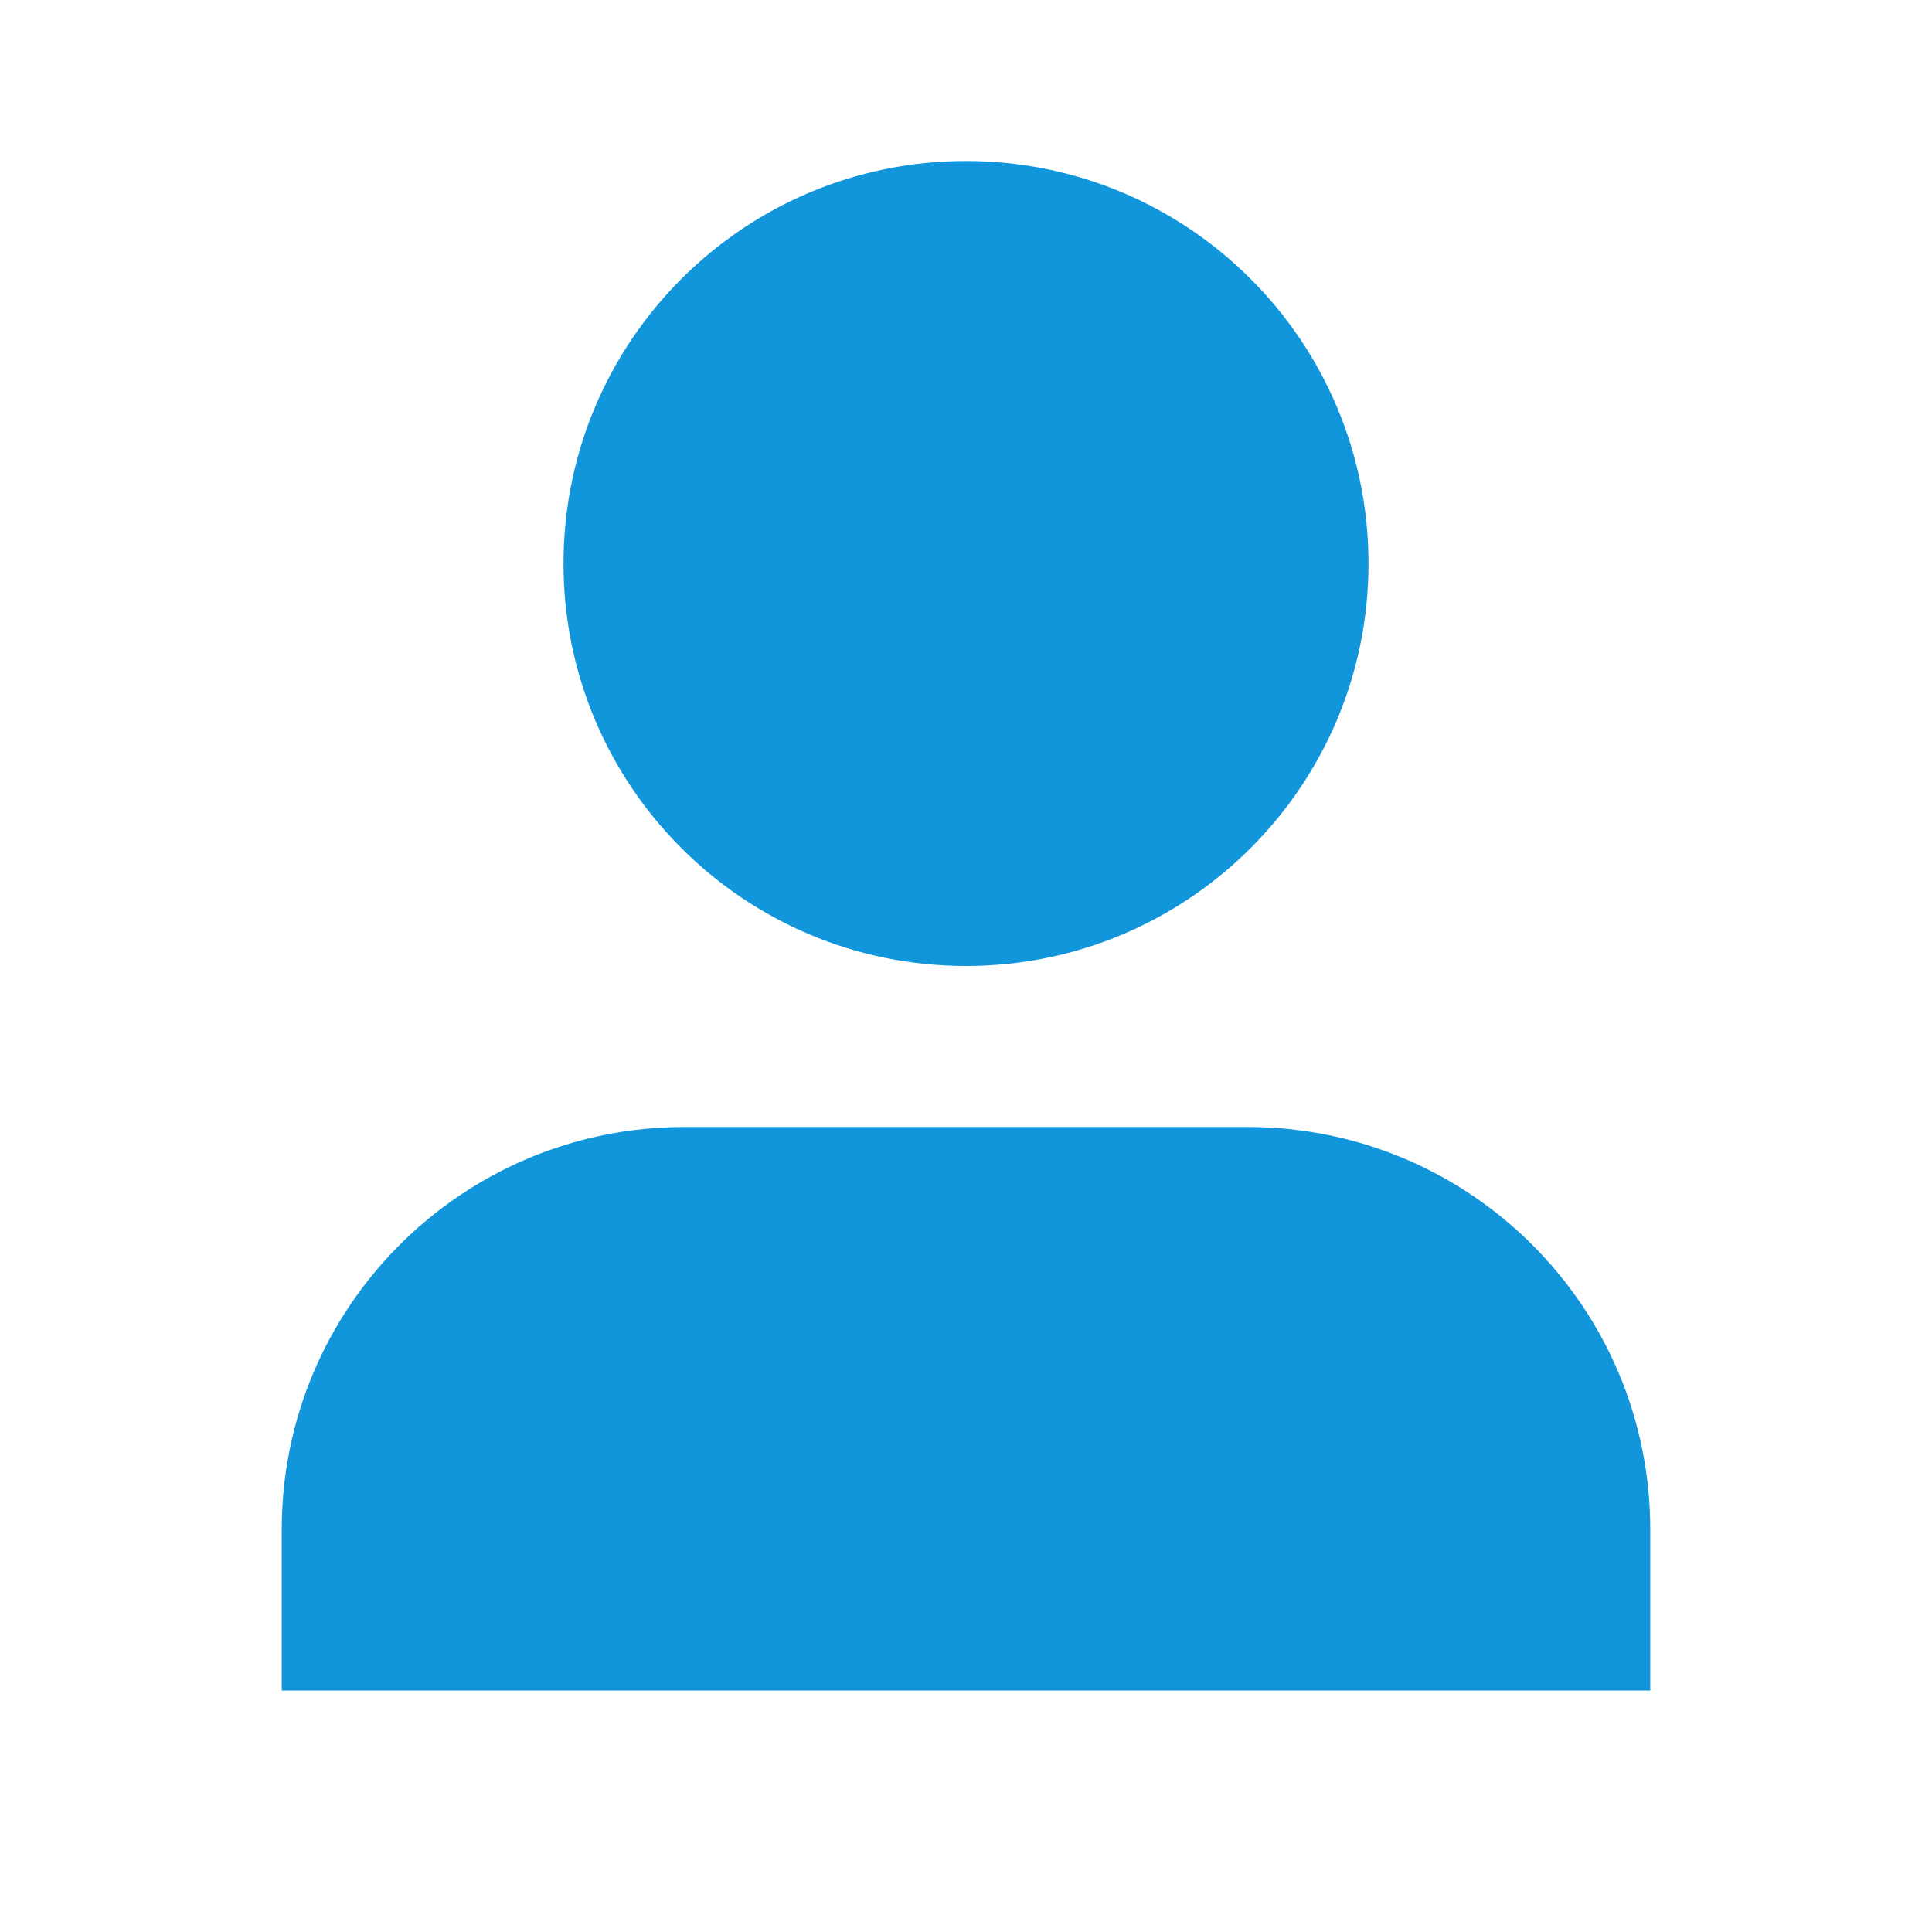
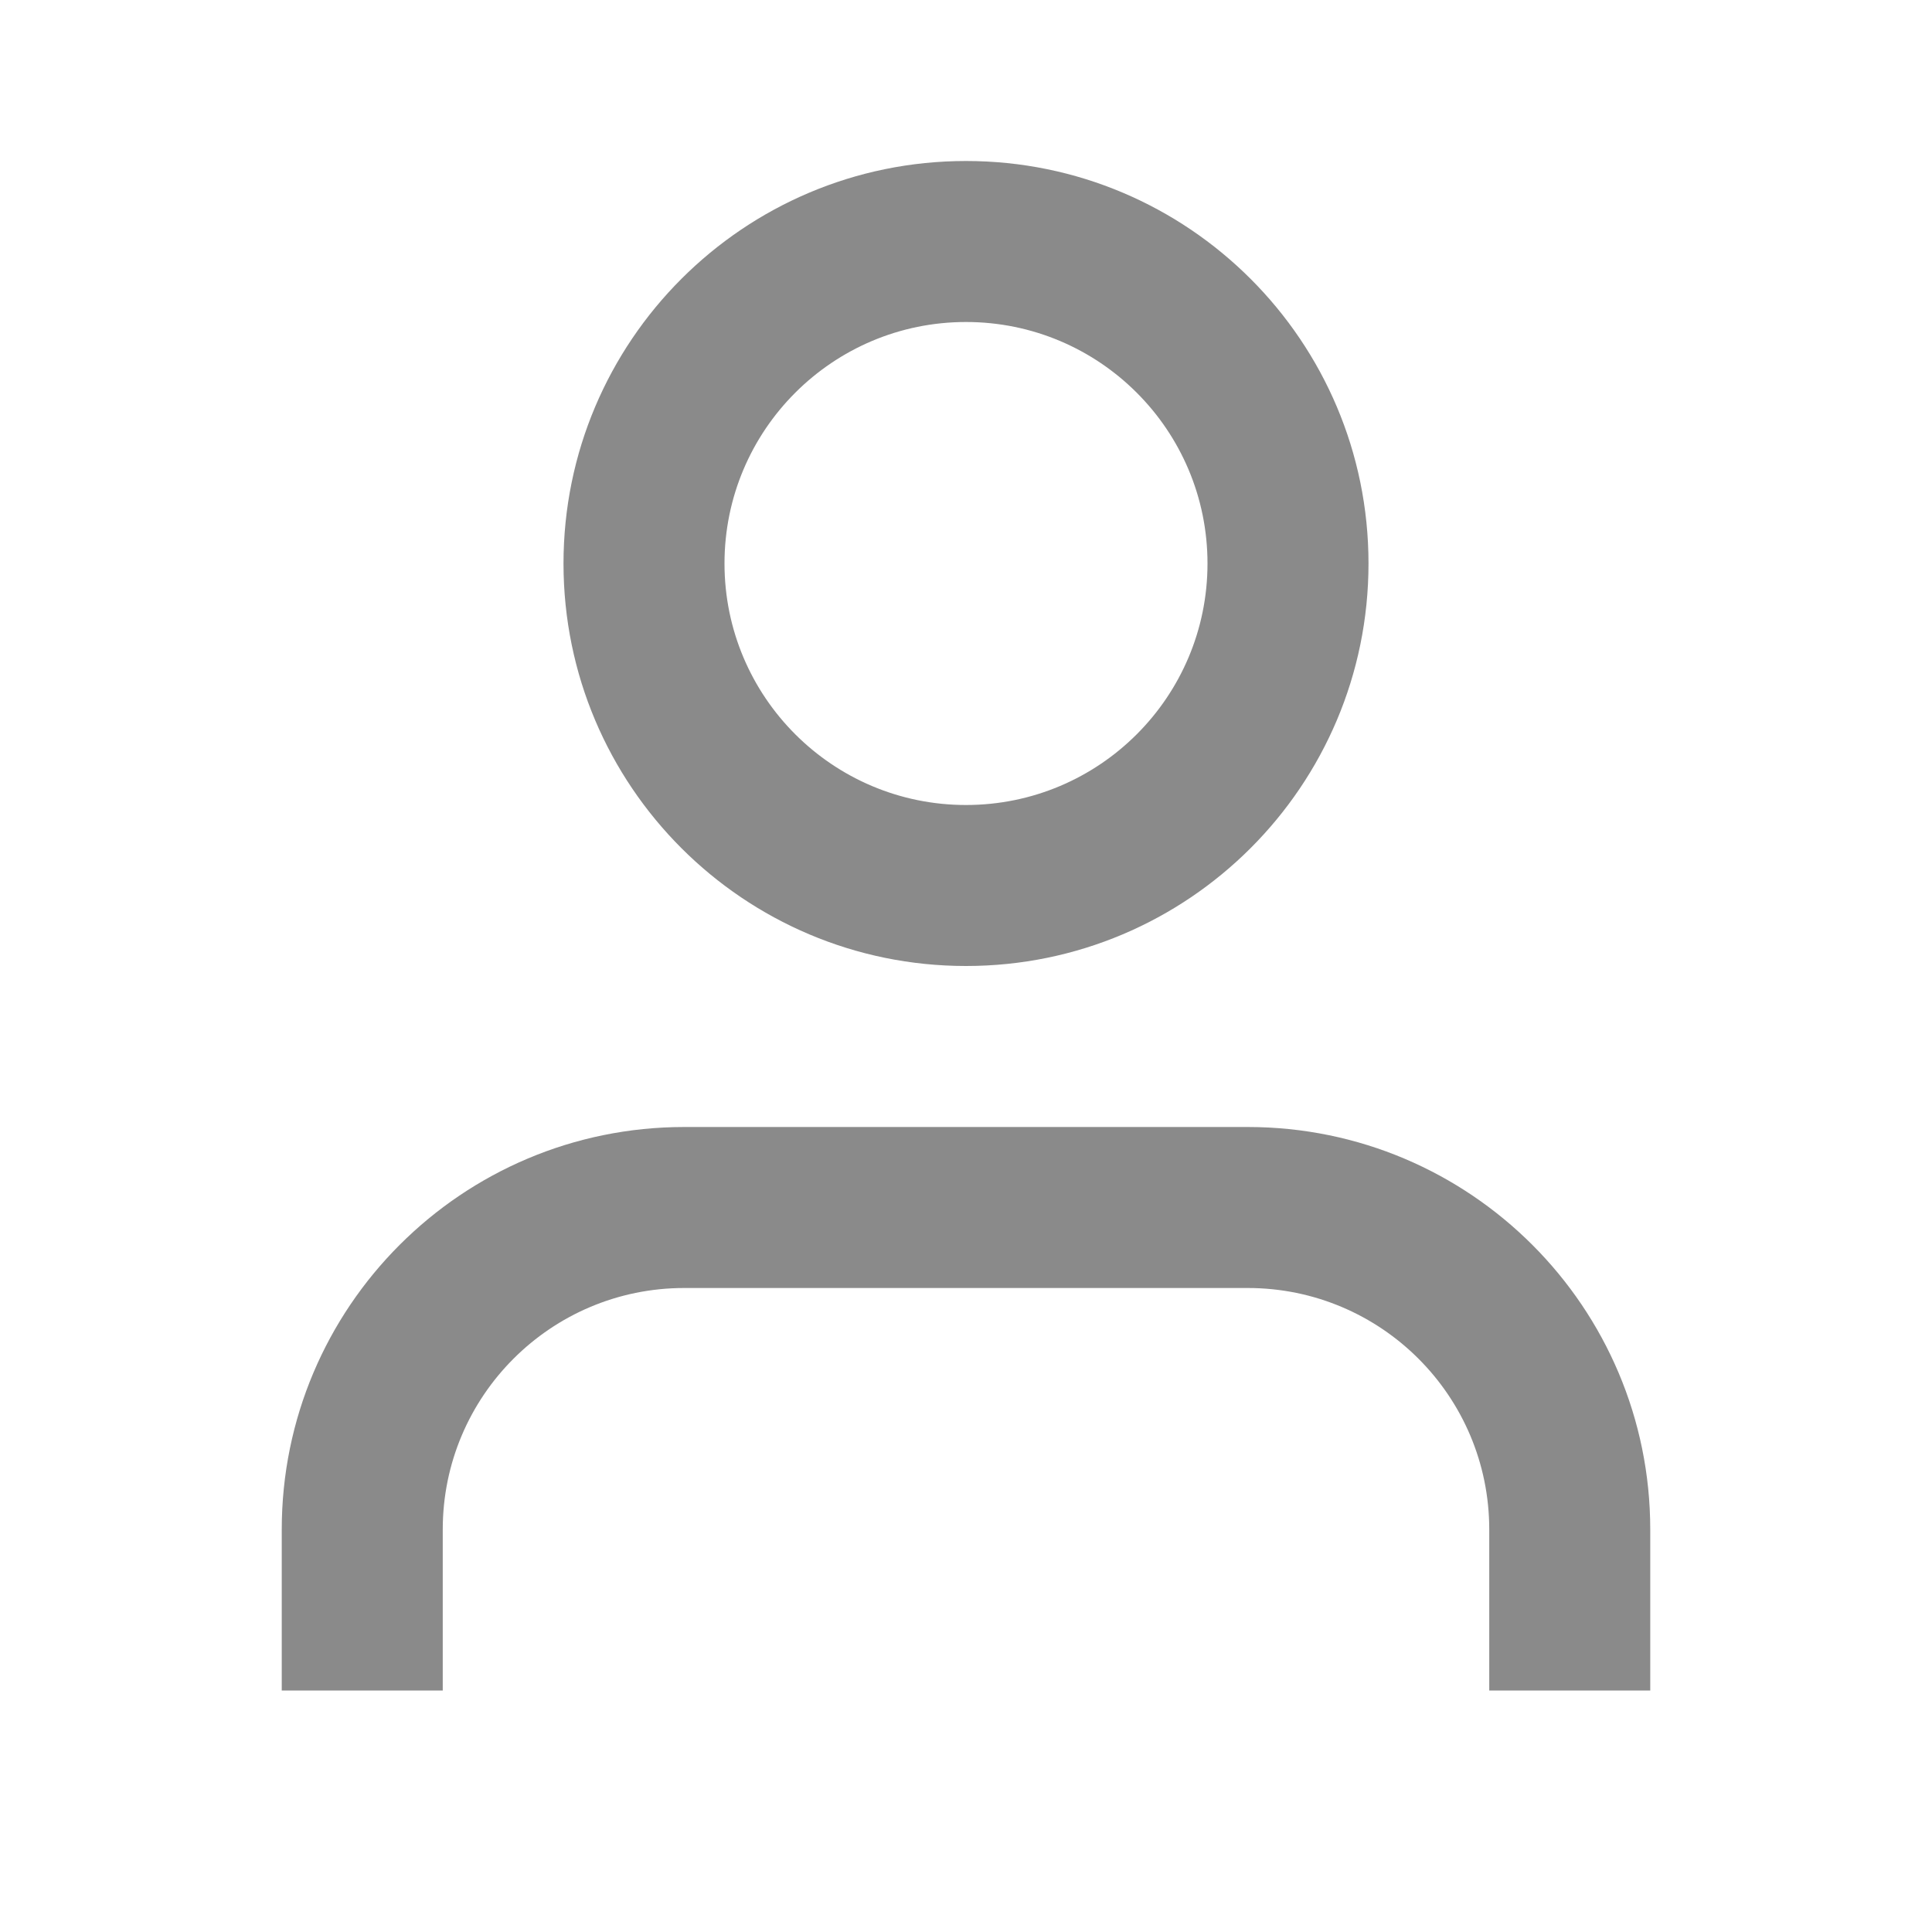
<svg xmlns="http://www.w3.org/2000/svg" class="icon" width="128px" height="128.00px" viewBox="0 0 1024 1024" version="1.1">
-   <path fill="#1296db" d="M298.667 298.667a213.333 213.333 0 1 1 426.667 0A213.333 213.333 0 0 1 298.667 298.667zM149.333 810.667a213.333 213.333 0 0 1 213.333-213.333h298.667a213.333 213.333 0 0 1 213.333 213.333v85.333h-725.333v-85.333z" />
+   <path fill="#8a8a8a" d="M512 170.667a128 128 0 1 0 0 256 128 128 0 0 0 0-256zM298.667 298.667a213.333 213.333 0 1 1 426.667 0A213.333 213.333 0 0 1 298.667 298.667zM149.333 810.667a213.333 213.333 0 0 1 213.333-213.333h298.667a213.333 213.333 0 0 1 213.333 213.333v85.333h-85.333v-85.333a128 128 0 0 0-128-128h-298.667a128 128 0 0 0-128 128v85.333h-85.333v-85.333z" />
</svg>
